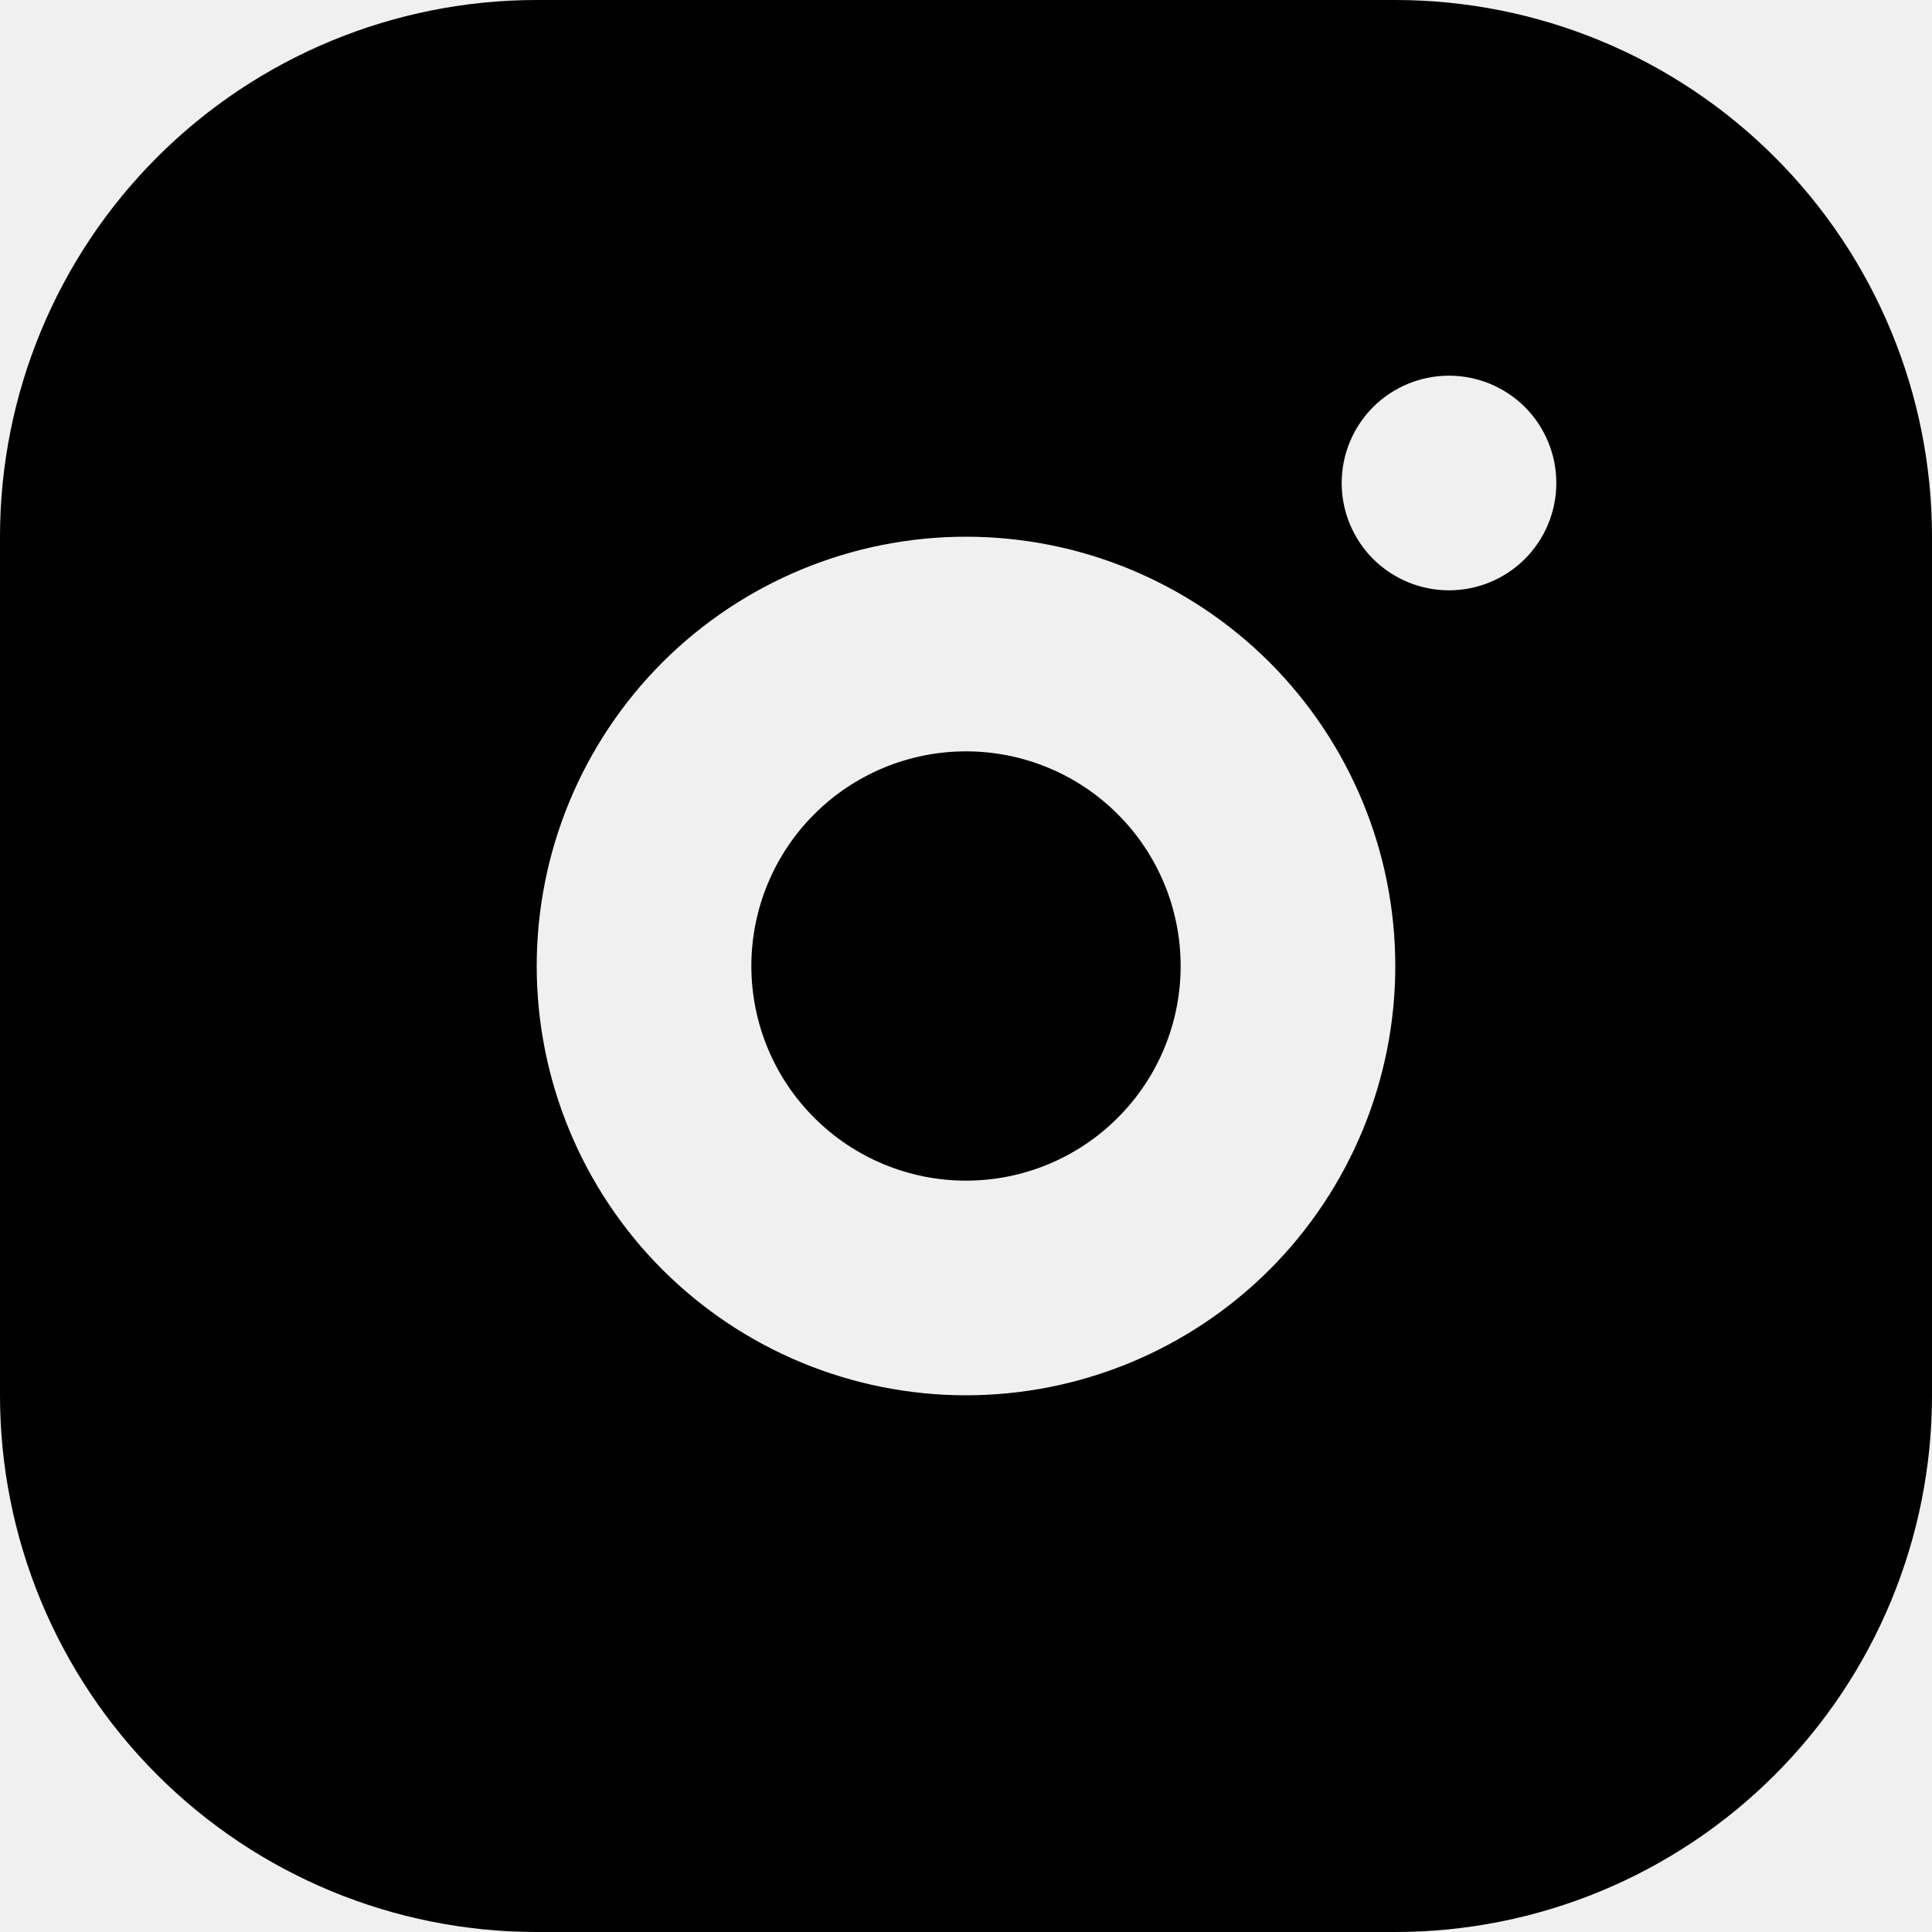
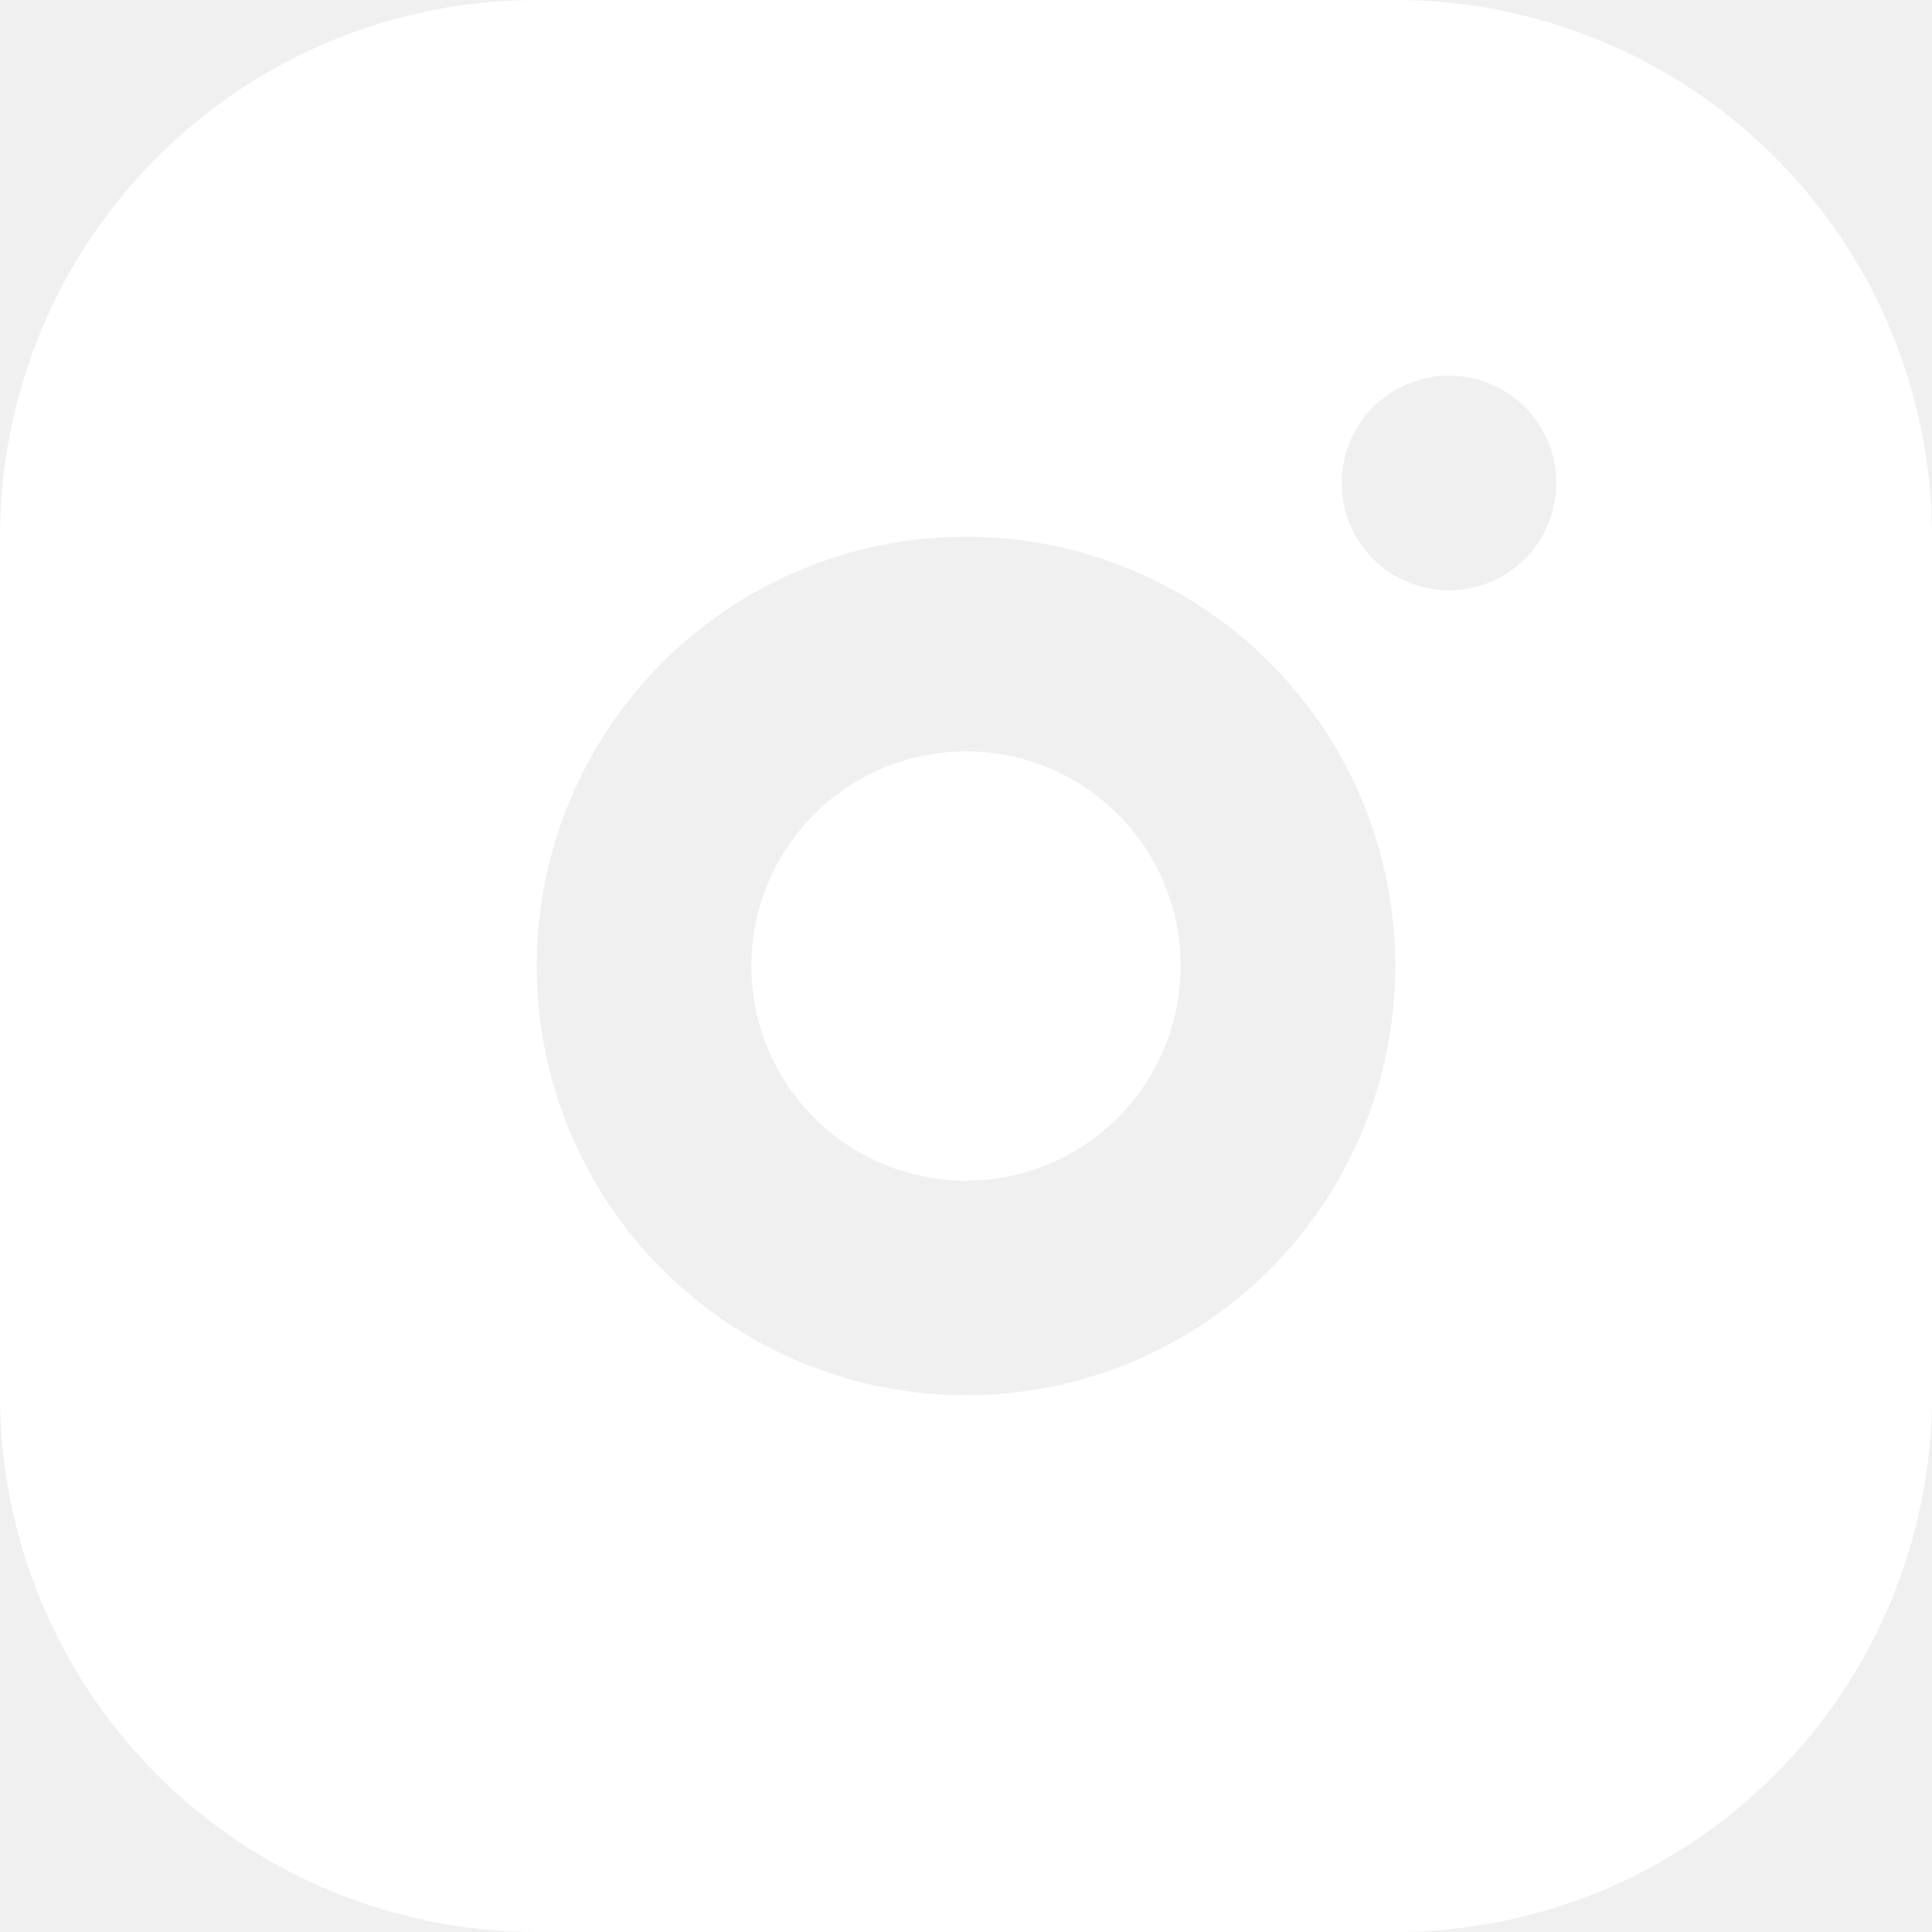
<svg xmlns="http://www.w3.org/2000/svg" width="20" height="20" viewBox="0 0 20 20" fill="none">
-   <path d="M14.444 0C15.918 0 17.331 0.585 18.373 1.627C19.415 2.669 20 4.082 20 5.556V14.444C20 15.918 19.415 17.331 18.373 18.373C17.331 19.415 15.918 20 14.444 20H5.556C4.082 20 2.669 19.415 1.627 18.373C0.585 17.331 0 15.918 0 14.444V5.556C0 4.082 0.585 2.669 1.627 1.627C2.669 0.585 4.082 0 5.556 0H14.444ZM10 5.556C8.821 5.556 7.691 6.024 6.857 6.857C6.024 7.691 5.556 8.821 5.556 10C5.556 11.179 6.024 12.309 6.857 13.143C7.691 13.976 8.821 14.444 10 14.444C11.179 14.444 12.309 13.976 13.143 13.143C13.976 12.309 14.444 11.179 14.444 10C14.444 8.821 13.976 7.691 13.143 6.857C12.309 6.024 11.179 5.556 10 5.556ZM10 7.778C10.589 7.778 11.155 8.012 11.571 8.429C11.988 8.845 12.222 9.411 12.222 10C12.222 10.589 11.988 11.155 11.571 11.571C11.155 11.988 10.589 12.222 10 12.222C9.411 12.222 8.845 11.988 8.429 11.571C8.012 11.155 7.778 10.589 7.778 10C7.778 9.411 8.012 8.845 8.429 8.429C8.845 8.012 9.411 7.778 10 7.778ZM15 3.889C14.705 3.889 14.423 4.006 14.214 4.214C14.006 4.423 13.889 4.705 13.889 5C13.889 5.295 14.006 5.577 14.214 5.786C14.423 5.994 14.705 6.111 15 6.111C15.295 6.111 15.577 5.994 15.786 5.786C15.994 5.577 16.111 5.295 16.111 5C16.111 4.705 15.994 4.423 15.786 4.214C15.577 4.006 15.295 3.889 15 3.889Z" fill="black" />
+   <path d="M14.444 0C15.918 0 17.331 0.585 18.373 1.627C19.415 2.669 20 4.082 20 5.556V14.444C20 15.918 19.415 17.331 18.373 18.373C17.331 19.415 15.918 20 14.444 20H5.556C4.082 20 2.669 19.415 1.627 18.373C0.585 17.331 0 15.918 0 14.444V5.556C0 4.082 0.585 2.669 1.627 1.627C2.669 0.585 4.082 0 5.556 0H14.444ZM10 5.556C8.821 5.556 7.691 6.024 6.857 6.857C6.024 7.691 5.556 8.821 5.556 10C5.556 11.179 6.024 12.309 6.857 13.143C7.691 13.976 8.821 14.444 10 14.444C11.179 14.444 12.309 13.976 13.143 13.143C13.976 12.309 14.444 11.179 14.444 10C14.444 8.821 13.976 7.691 13.143 6.857C12.309 6.024 11.179 5.556 10 5.556ZM10 7.778C10.589 7.778 11.155 8.012 11.571 8.429C11.988 8.845 12.222 9.411 12.222 10C12.222 10.589 11.988 11.155 11.571 11.571C11.155 11.988 10.589 12.222 10 12.222C9.411 12.222 8.845 11.988 8.429 11.571C8.012 11.155 7.778 10.589 7.778 10C7.778 9.411 8.012 8.845 8.429 8.429C8.845 8.012 9.411 7.778 10 7.778ZM15 3.889C14.705 3.889 14.423 4.006 14.214 4.214C14.006 4.423 13.889 4.705 13.889 5C13.889 5.295 14.006 5.577 14.214 5.786C14.423 5.994 14.705 6.111 15 6.111C15.295 6.111 15.577 5.994 15.786 5.786C15.994 5.577 16.111 5.295 16.111 5C16.111 4.705 15.994 4.423 15.786 4.214C15.577 4.006 15.295 3.889 15 3.889Z" fill="white" />
</svg>
